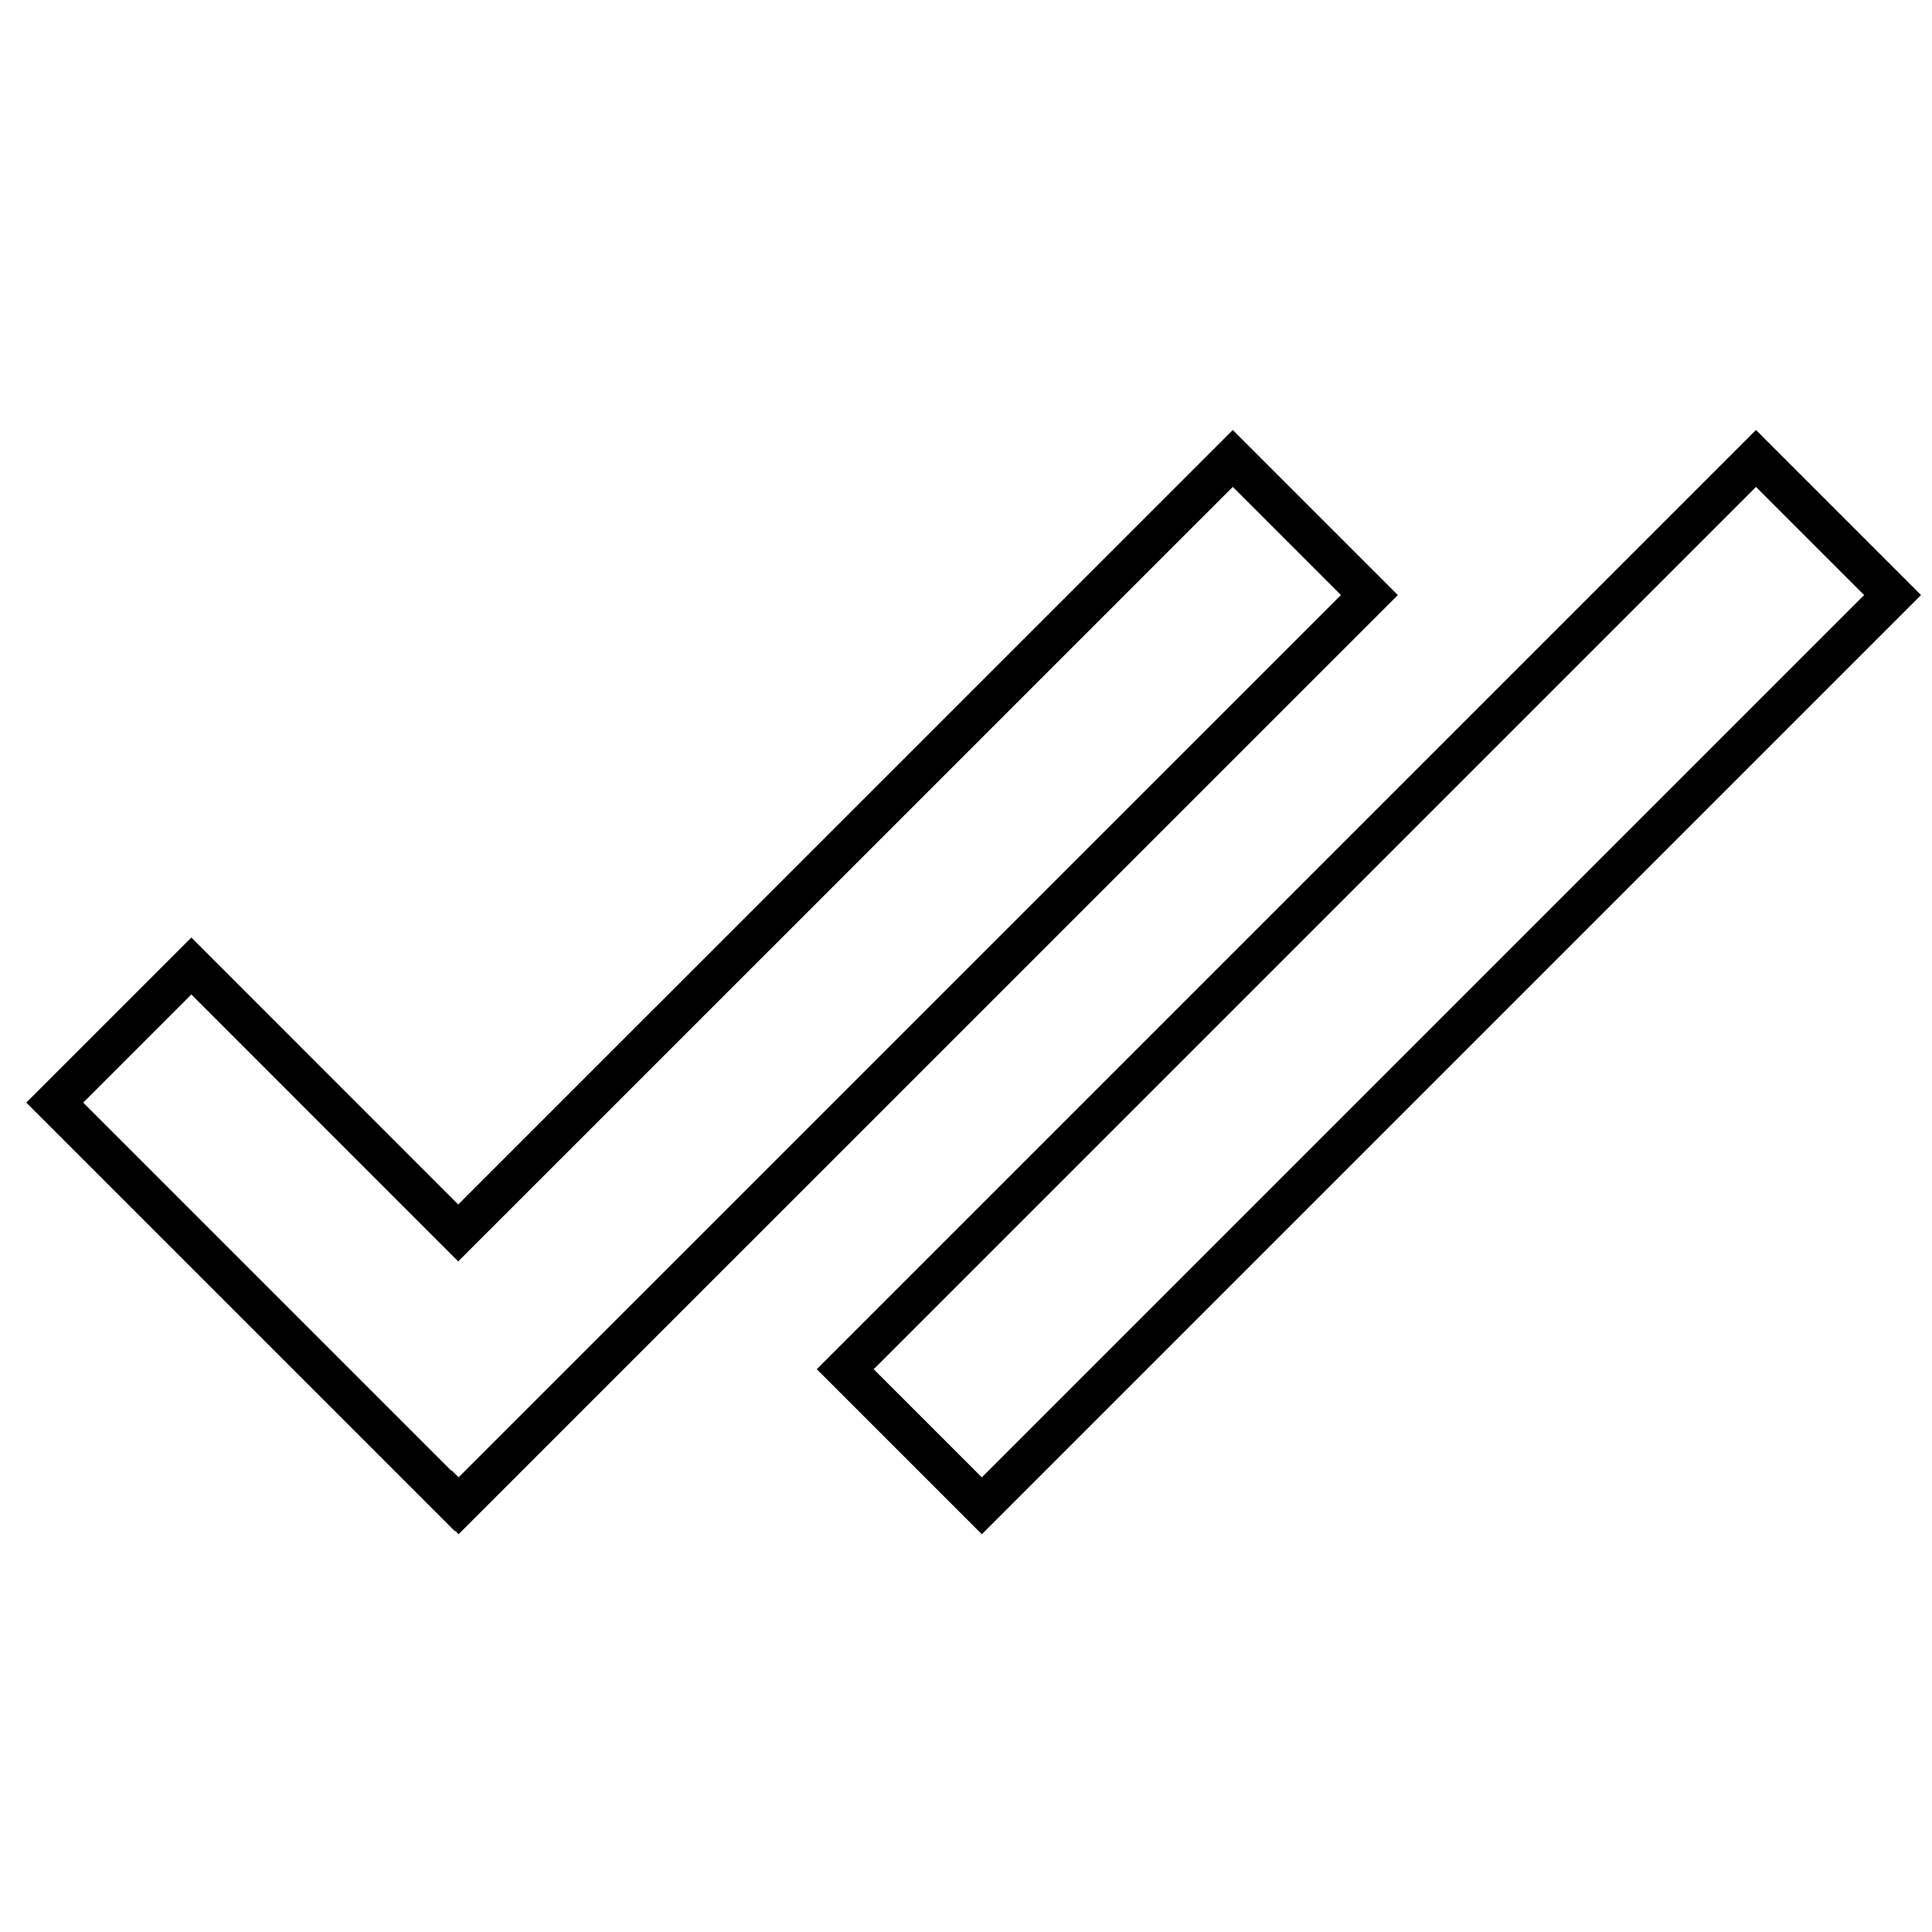
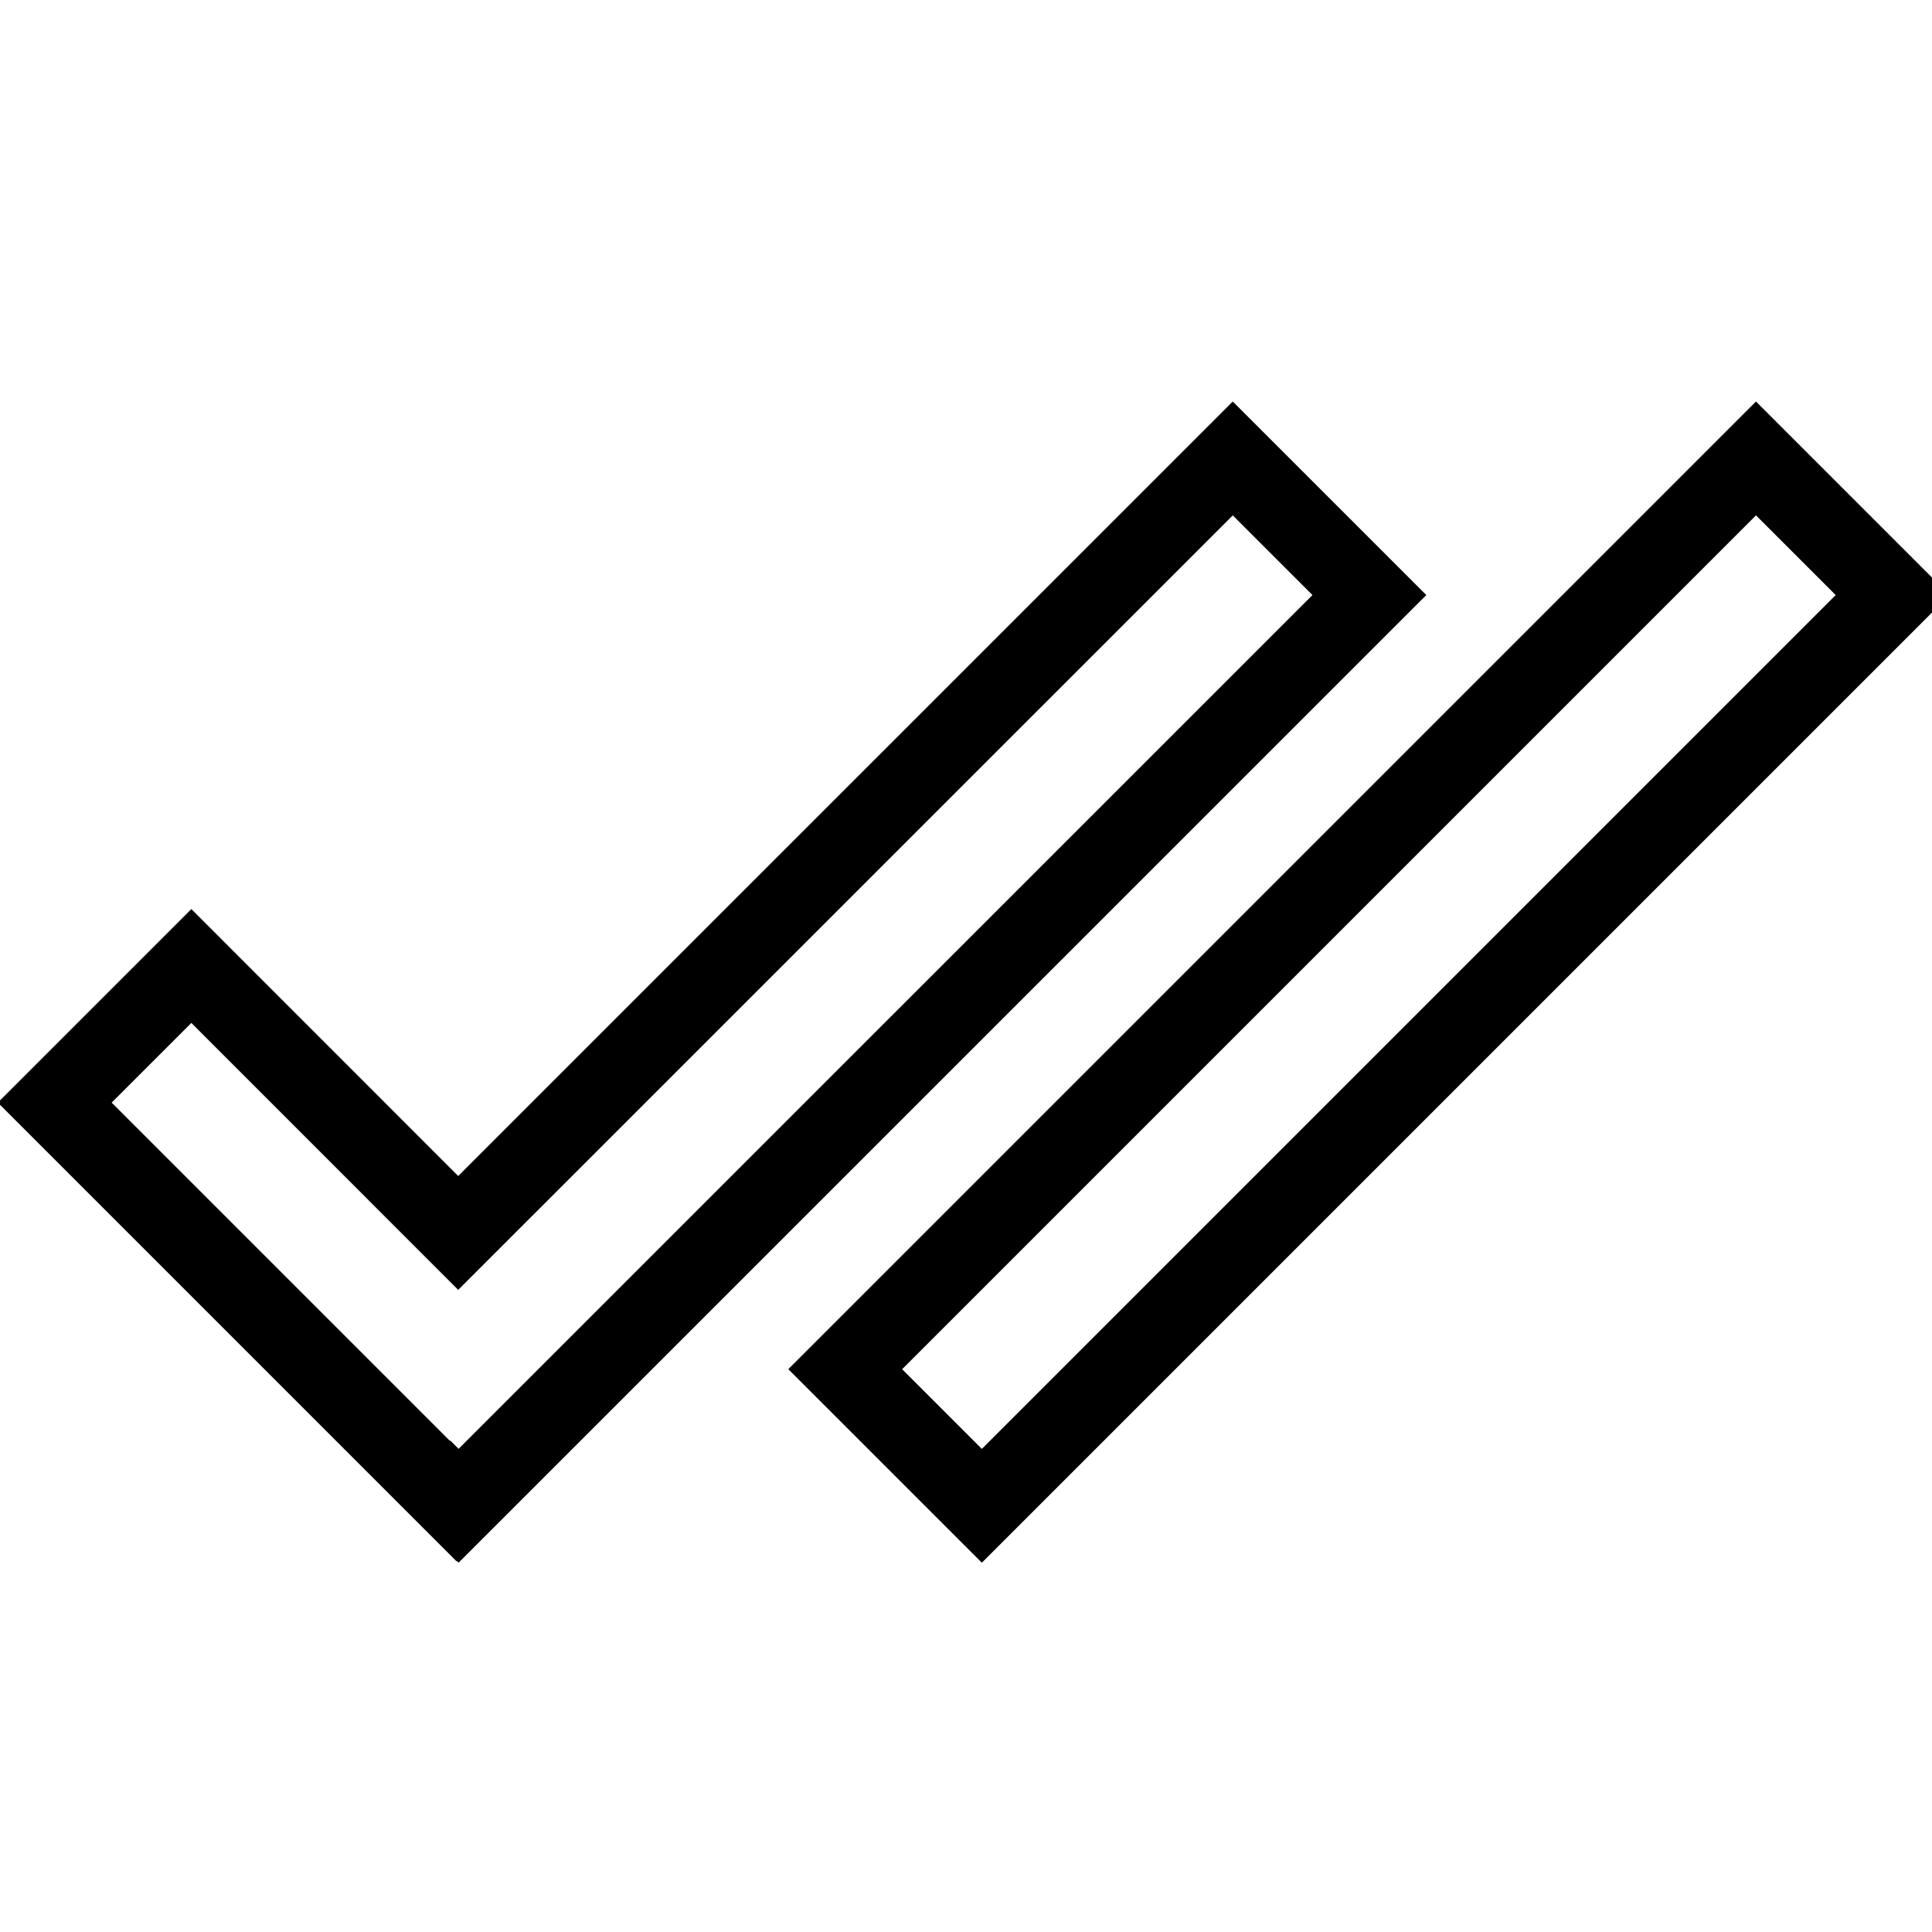
<svg xmlns="http://www.w3.org/2000/svg" width="24px" height="24px" viewBox="0 0 24 24" version="1.1">
  <g id="read-receipt-received-icon" stroke="none" stroke-width="1" fill="none" fill-rule="evenodd">
    <rect id="Rectangle" x="0" y="0" width="24" height="24" />
-     <rect id="Rectangle" stroke="#000000" stroke-width="0.5" transform="translate(17.00538, 12.2) rotate(-45) translate(-17.00538, -12.2) " x="9.005" y="11" width="16" height="2.4" />
-     <path d="M15.314,5.695 L17.011,7.392 L5.697,18.705 L5.634,18.642 L5.63,18.647 L0.68,13.697 L2.377,12 L5.692,15.316 L15.314,5.695 Z" id="Combined-Shape" stroke="#000000" stroke-width="0.5" />
+     <rect id="Rectangle" stroke="#000000" transform="translate(17.00538, 12.2) rotate(-45) translate(-17.00538, -12.2) " x="9.005" y="11" width="16" height="2.4" />
+     <path d="M15.314,5.695 L17.011,7.392 L5.697,18.705 L5.634,18.642 L5.63,18.647 L0.68,13.697 L2.377,12 L5.692,15.316 L15.314,5.695 Z" id="Combined-Shape" stroke="#000000" />
  </g>
</svg>
